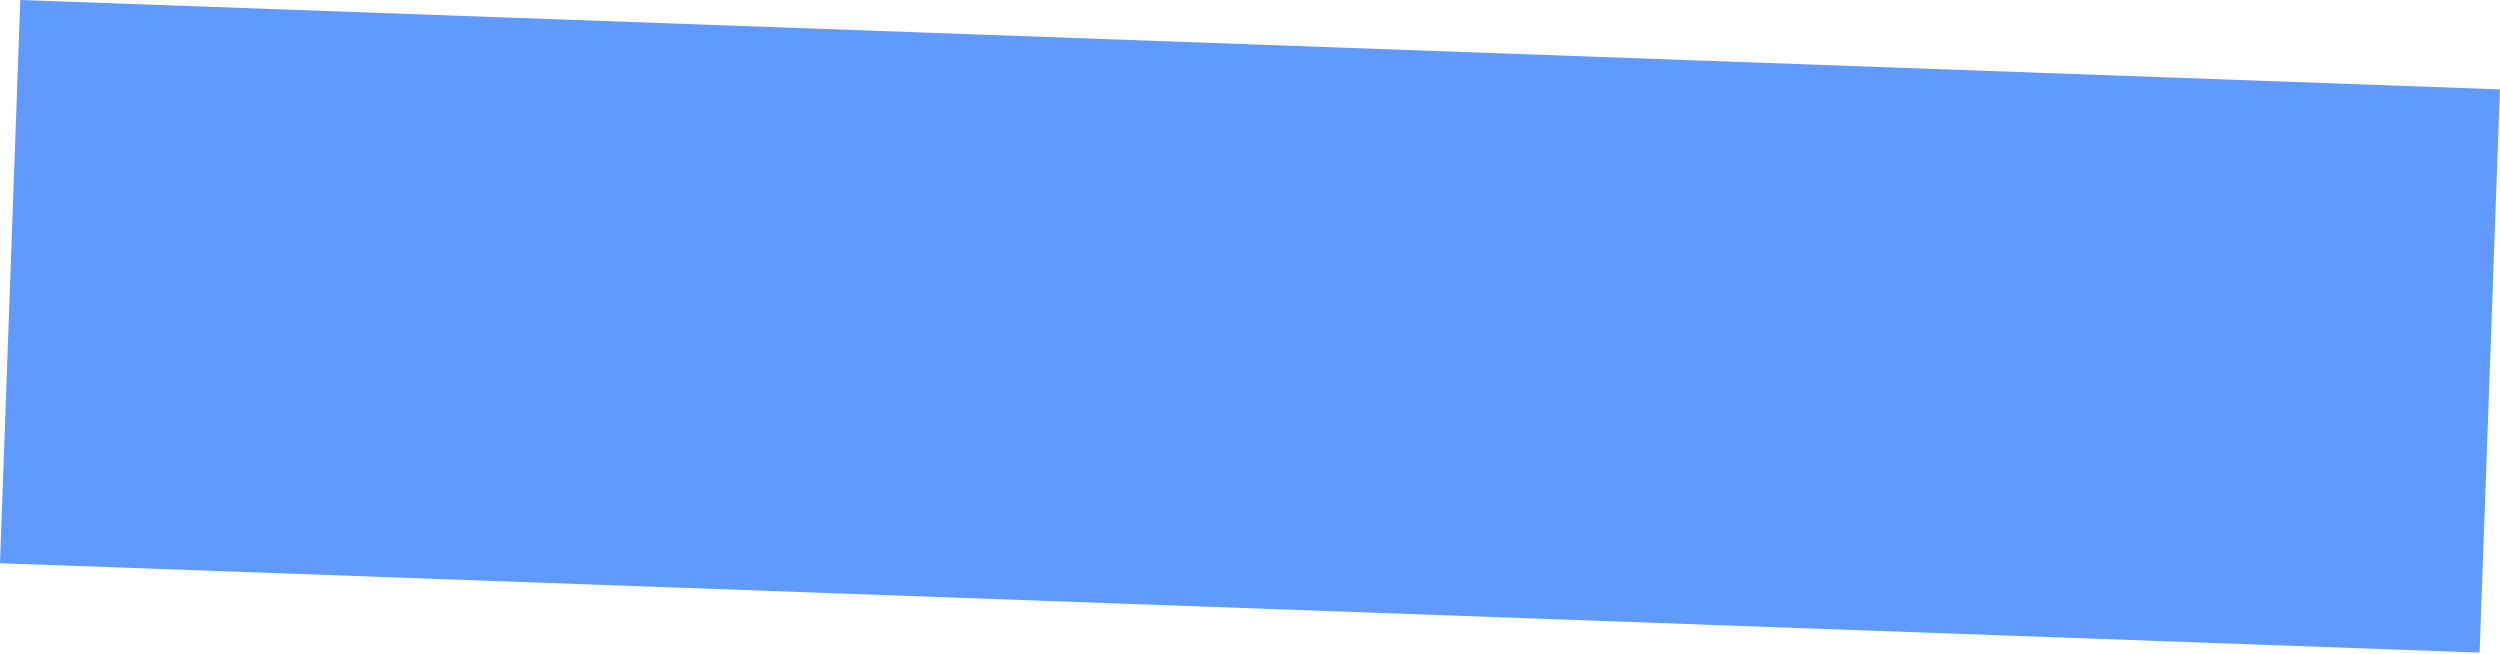
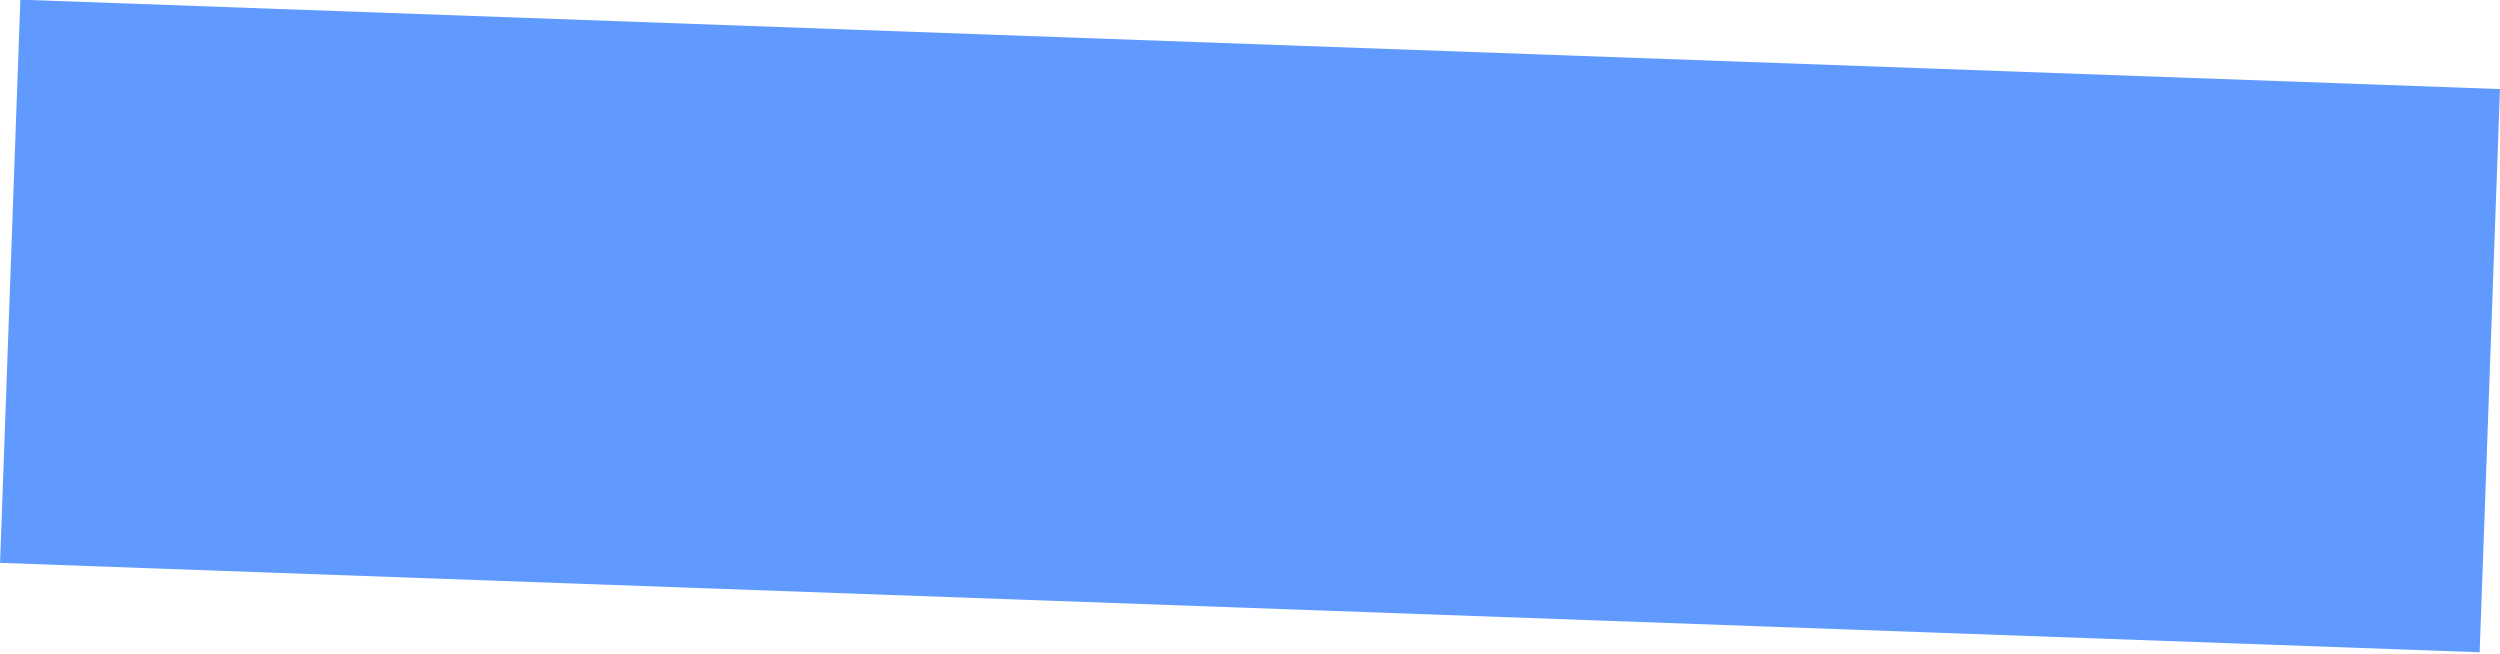
- <svg xmlns="http://www.w3.org/2000/svg" width="100%" height="100%" viewBox="0 0 532 139" version="1.1" xml:space="preserve" style="fill-rule:evenodd;clip-rule:evenodd;stroke-linejoin:round;stroke-miterlimit:2;">
-   <g transform="matrix(1,0,0,1,-1091.335,-5315.619)">
-     <g transform="matrix(1,0,0,1.57526,0,3215.941)">
-       <g transform="matrix(1.185746,0.02714,-0.036032,0.634403,1462.903,51.16611)">
-         <rect x="-248" y="2031" width="445" height="119.926" style="fill:rgb(96,154,255);" />
-       </g>
-     </g>
-   </g>
+ <svg xmlns="http://www.w3.org/2000/svg" xml:space="preserve" style="fill-rule:evenodd;clip-rule:evenodd;stroke-linejoin:round;stroke-miterlimit:2" viewBox="0 0 532 139">
+   <path d="M-248 2031H197V2150.926H-248z" style="fill:#609aff" transform="rotate(2.065 56203.298 9299.284)scale(1.18652 1)" />
</svg>
